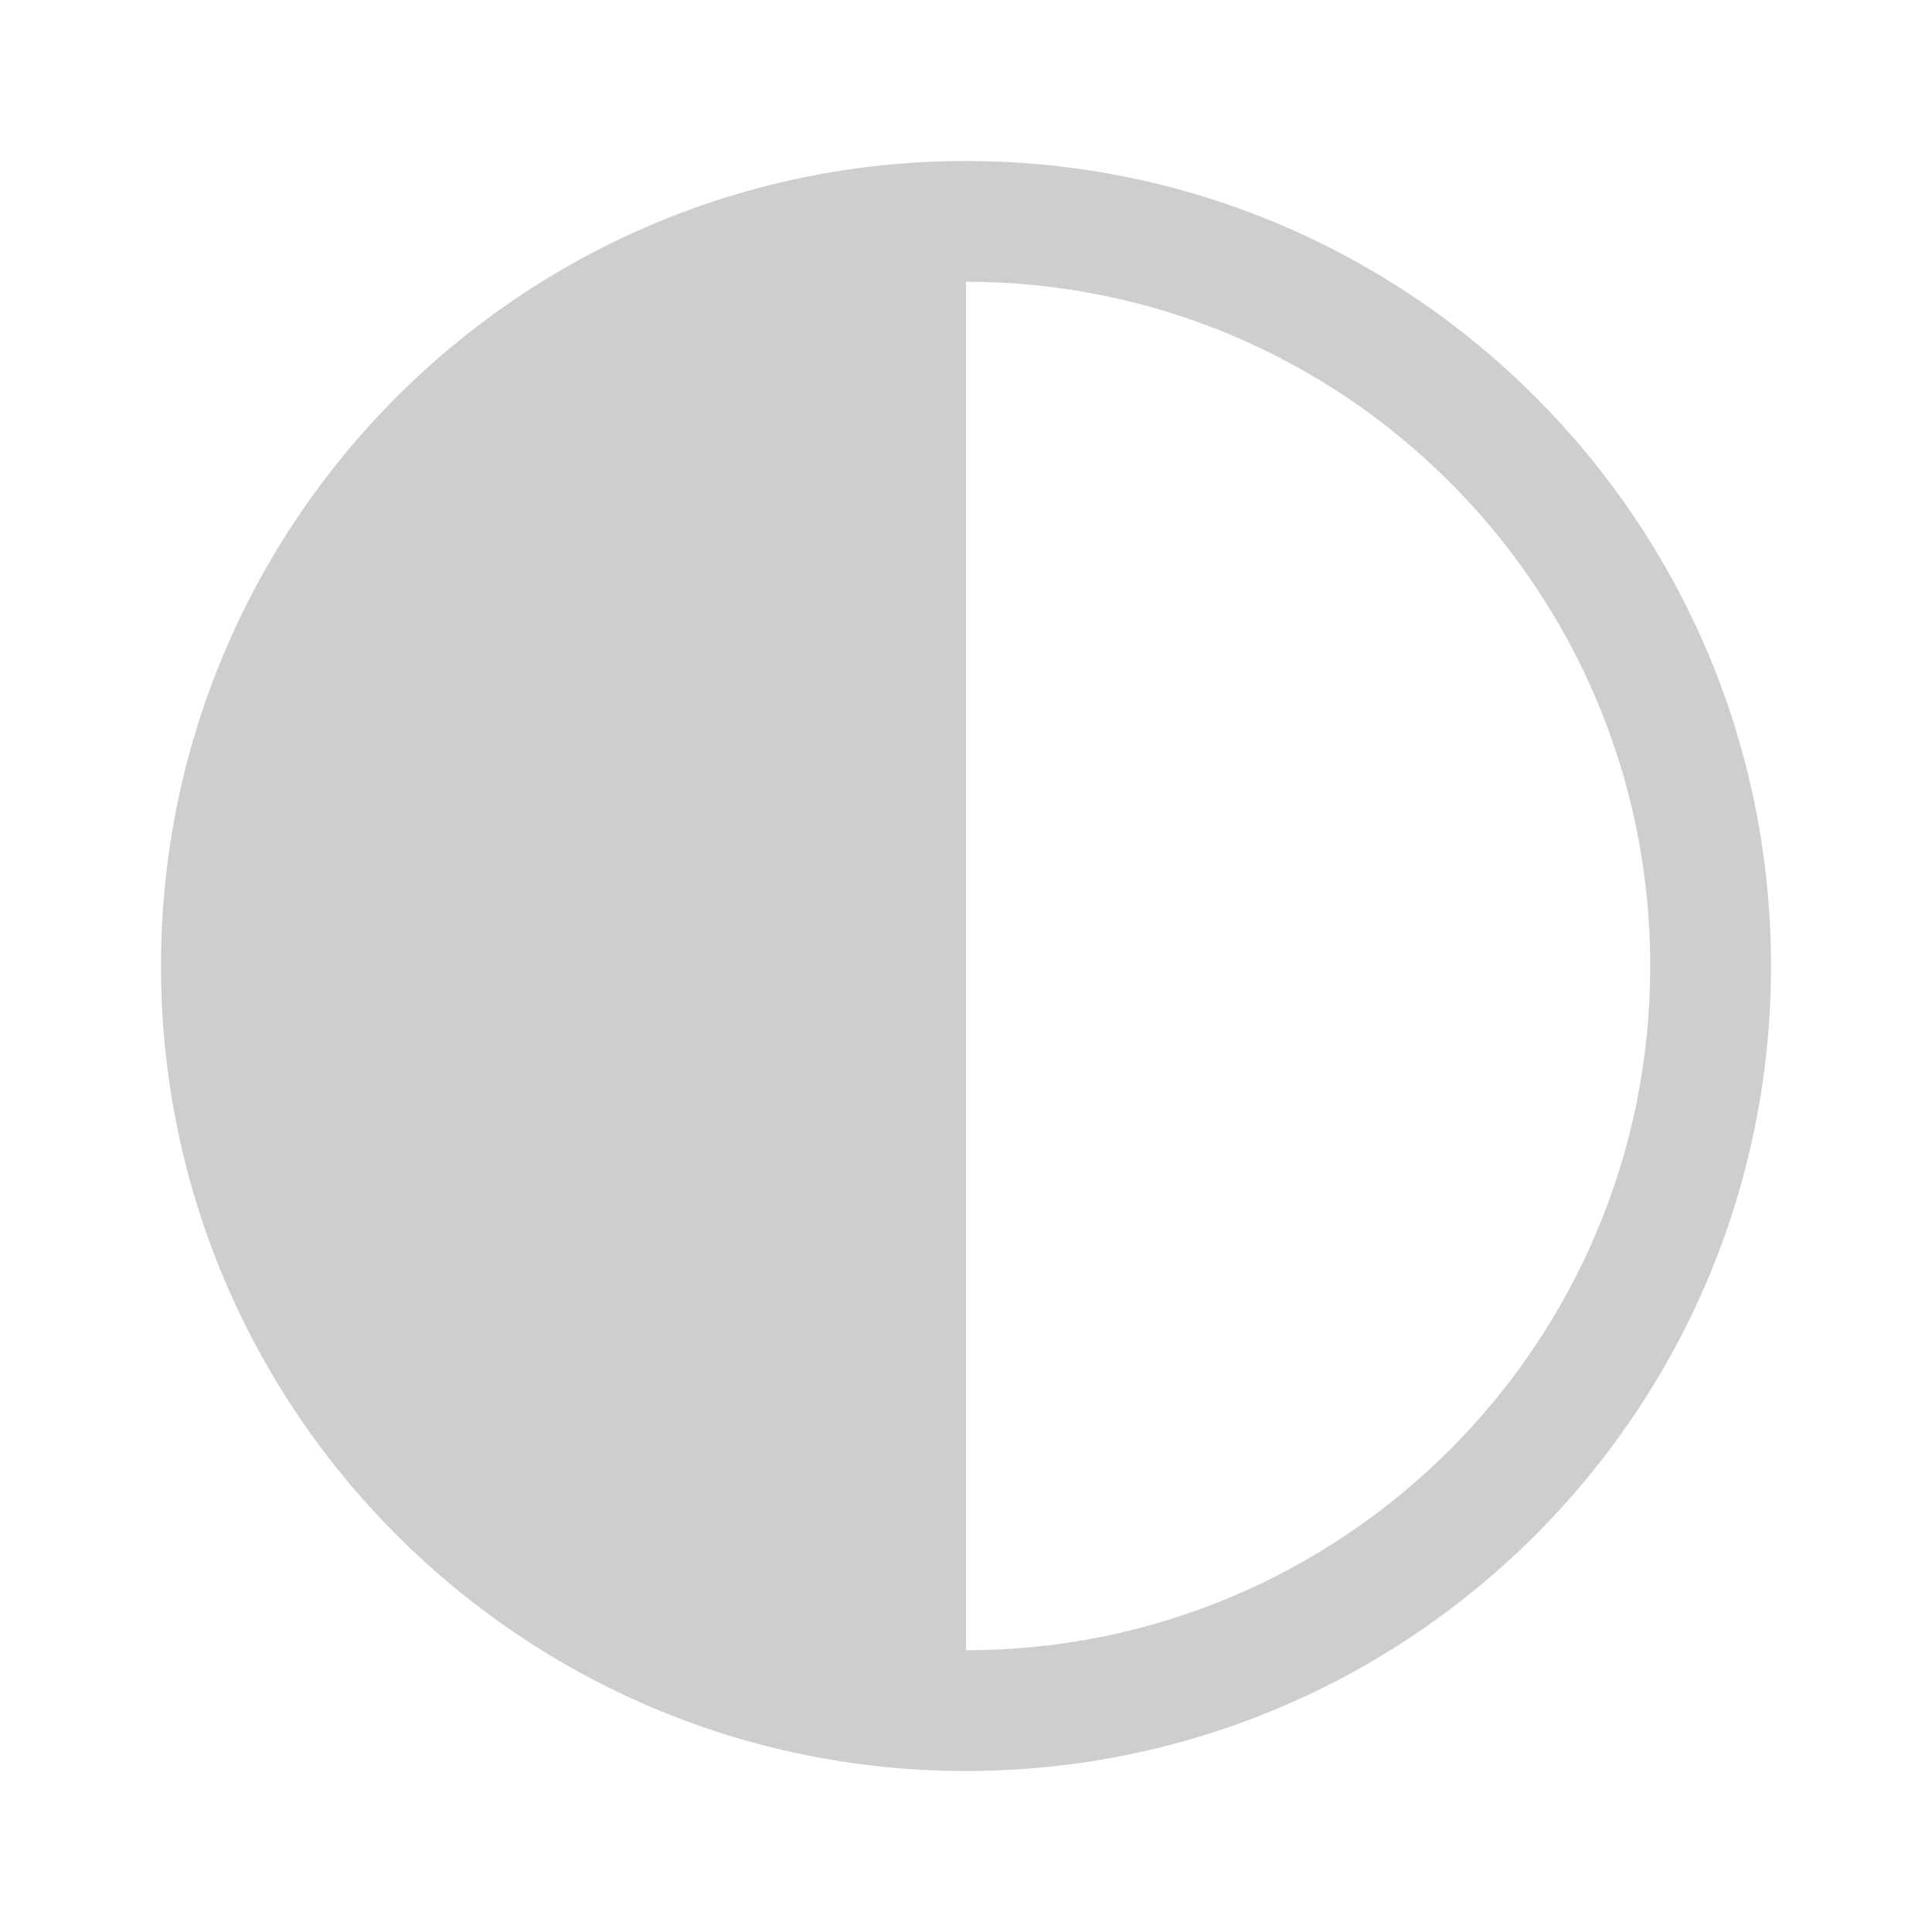
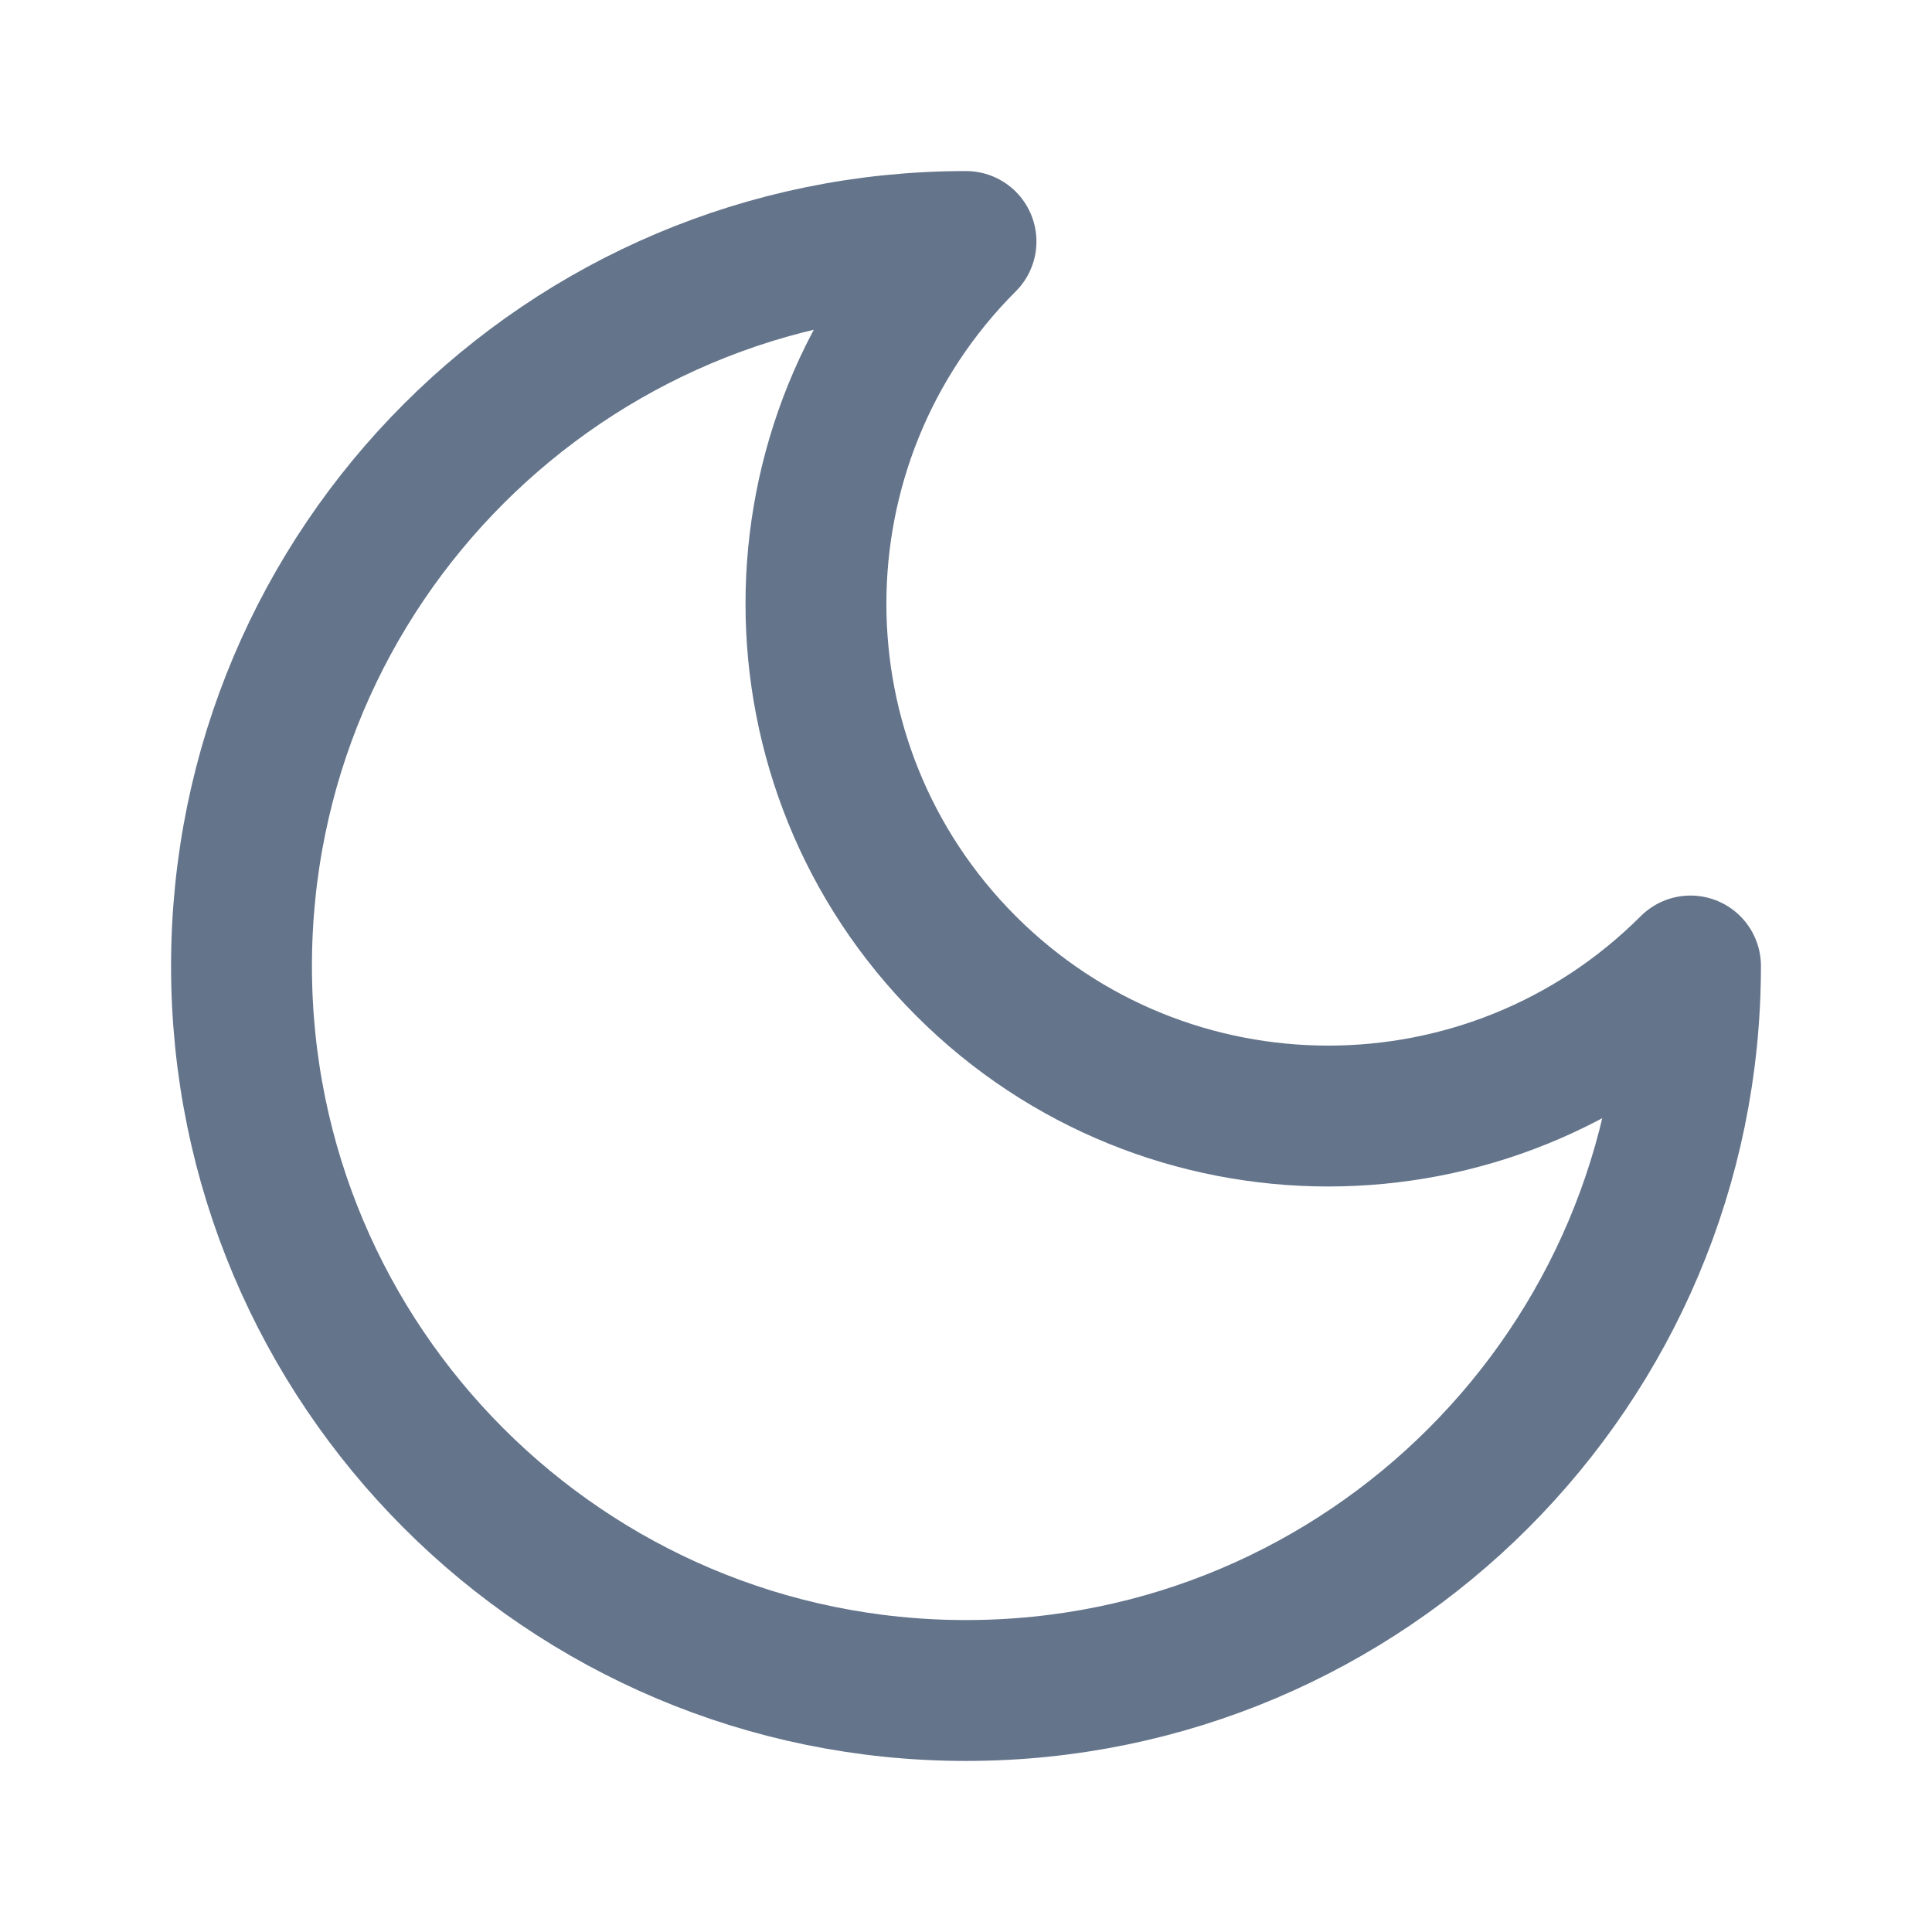
- <svg xmlns="http://www.w3.org/2000/svg" width="800px" height="800px" viewBox="0 0 24 24" version="1.1">
-   <g id="🔍-Product-Icons" stroke="none" stroke-width="1" fill="none" fill-rule="evenodd">
-     <g id="ic_fluent_dark_theme_24_regular" fill="#cecece" fill-rule="nonzero">
-       <path d="M12,22 C17.523,22 22,17.523 22,12 C22,6.477 17.523,2 12,2 C6.477,2 2,6.477 2,12 C2,17.523 6.477,22 12,22 Z M12,20.5 L12,3.5 C16.694,3.5 20.5,7.306 20.5,12 C20.5,16.694 16.694,20.5 12,20.5 Z" id="🎨-Color">
- 
- </path>
-     </g>
-   </g>
+ <svg xmlns="http://www.w3.org/2000/svg" width="24" height="24" viewBox="0 0 24 24" fill="none" stroke="#64748B" stroke-width="1.75" stroke-linecap="round" stroke-linejoin="round">
+   <path d="M12 3a6 6 0 0 0 9 9 9 9 0 1 1-9-9Z" />
</svg>
